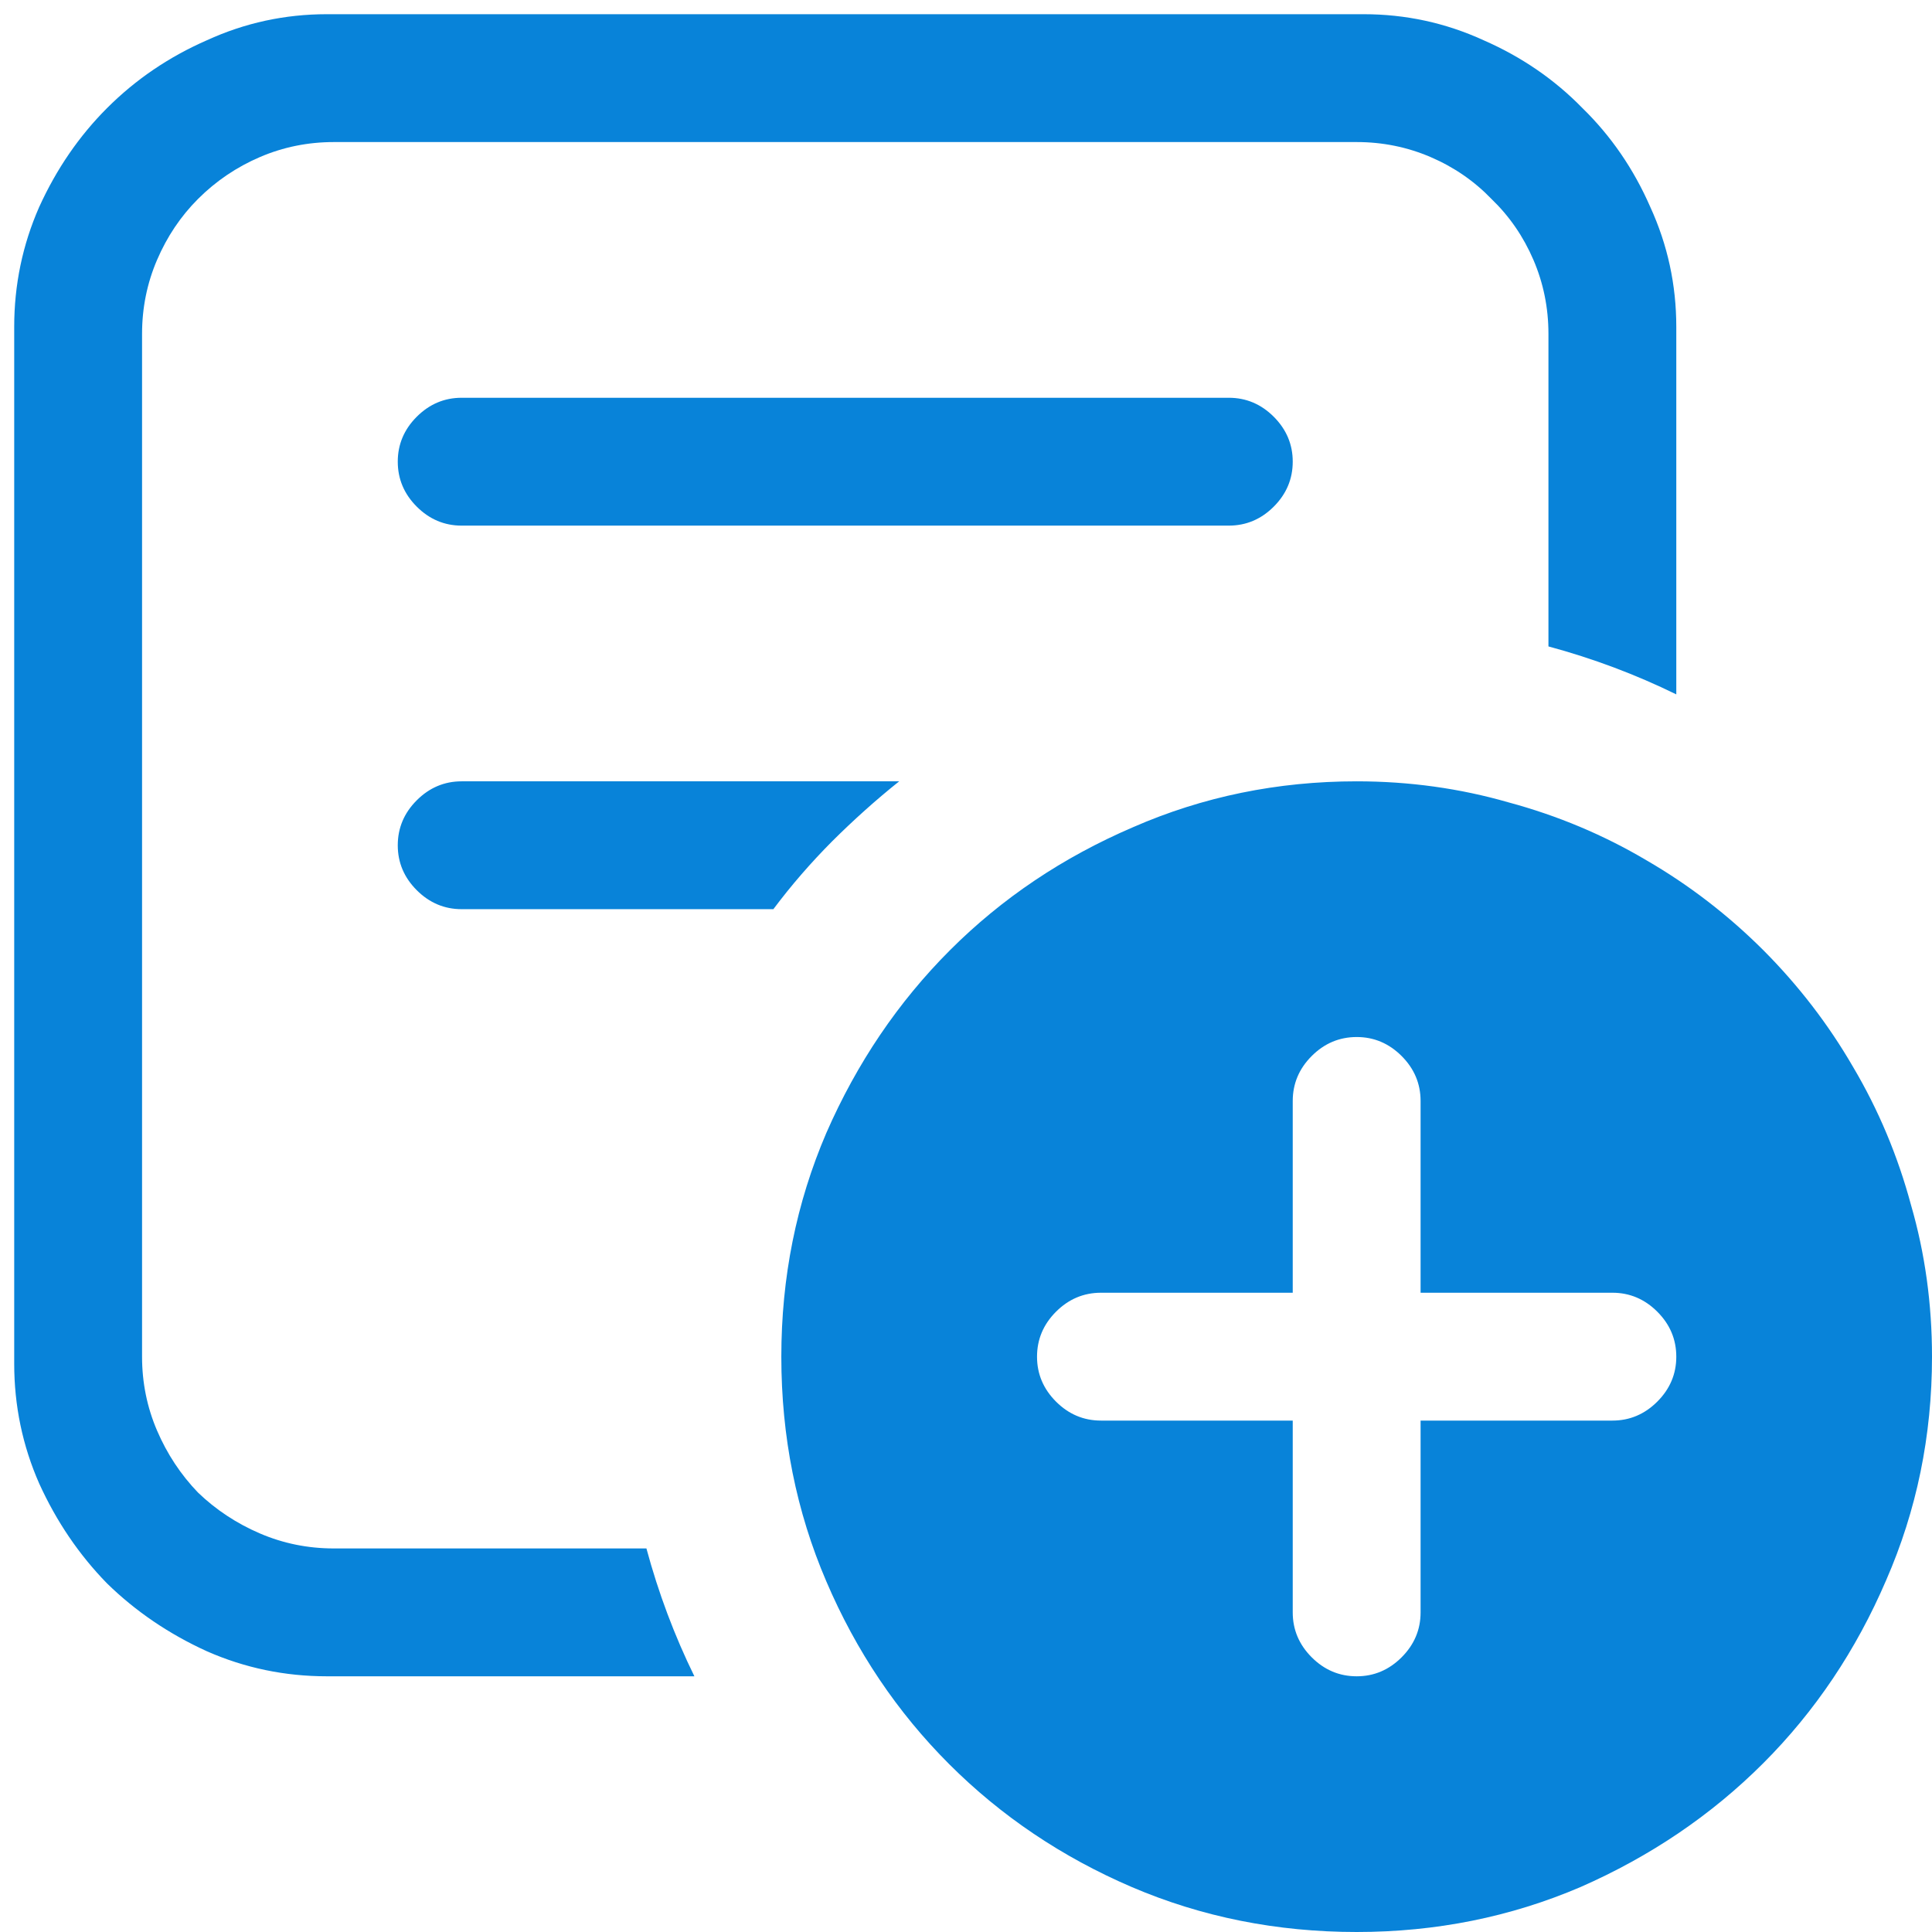
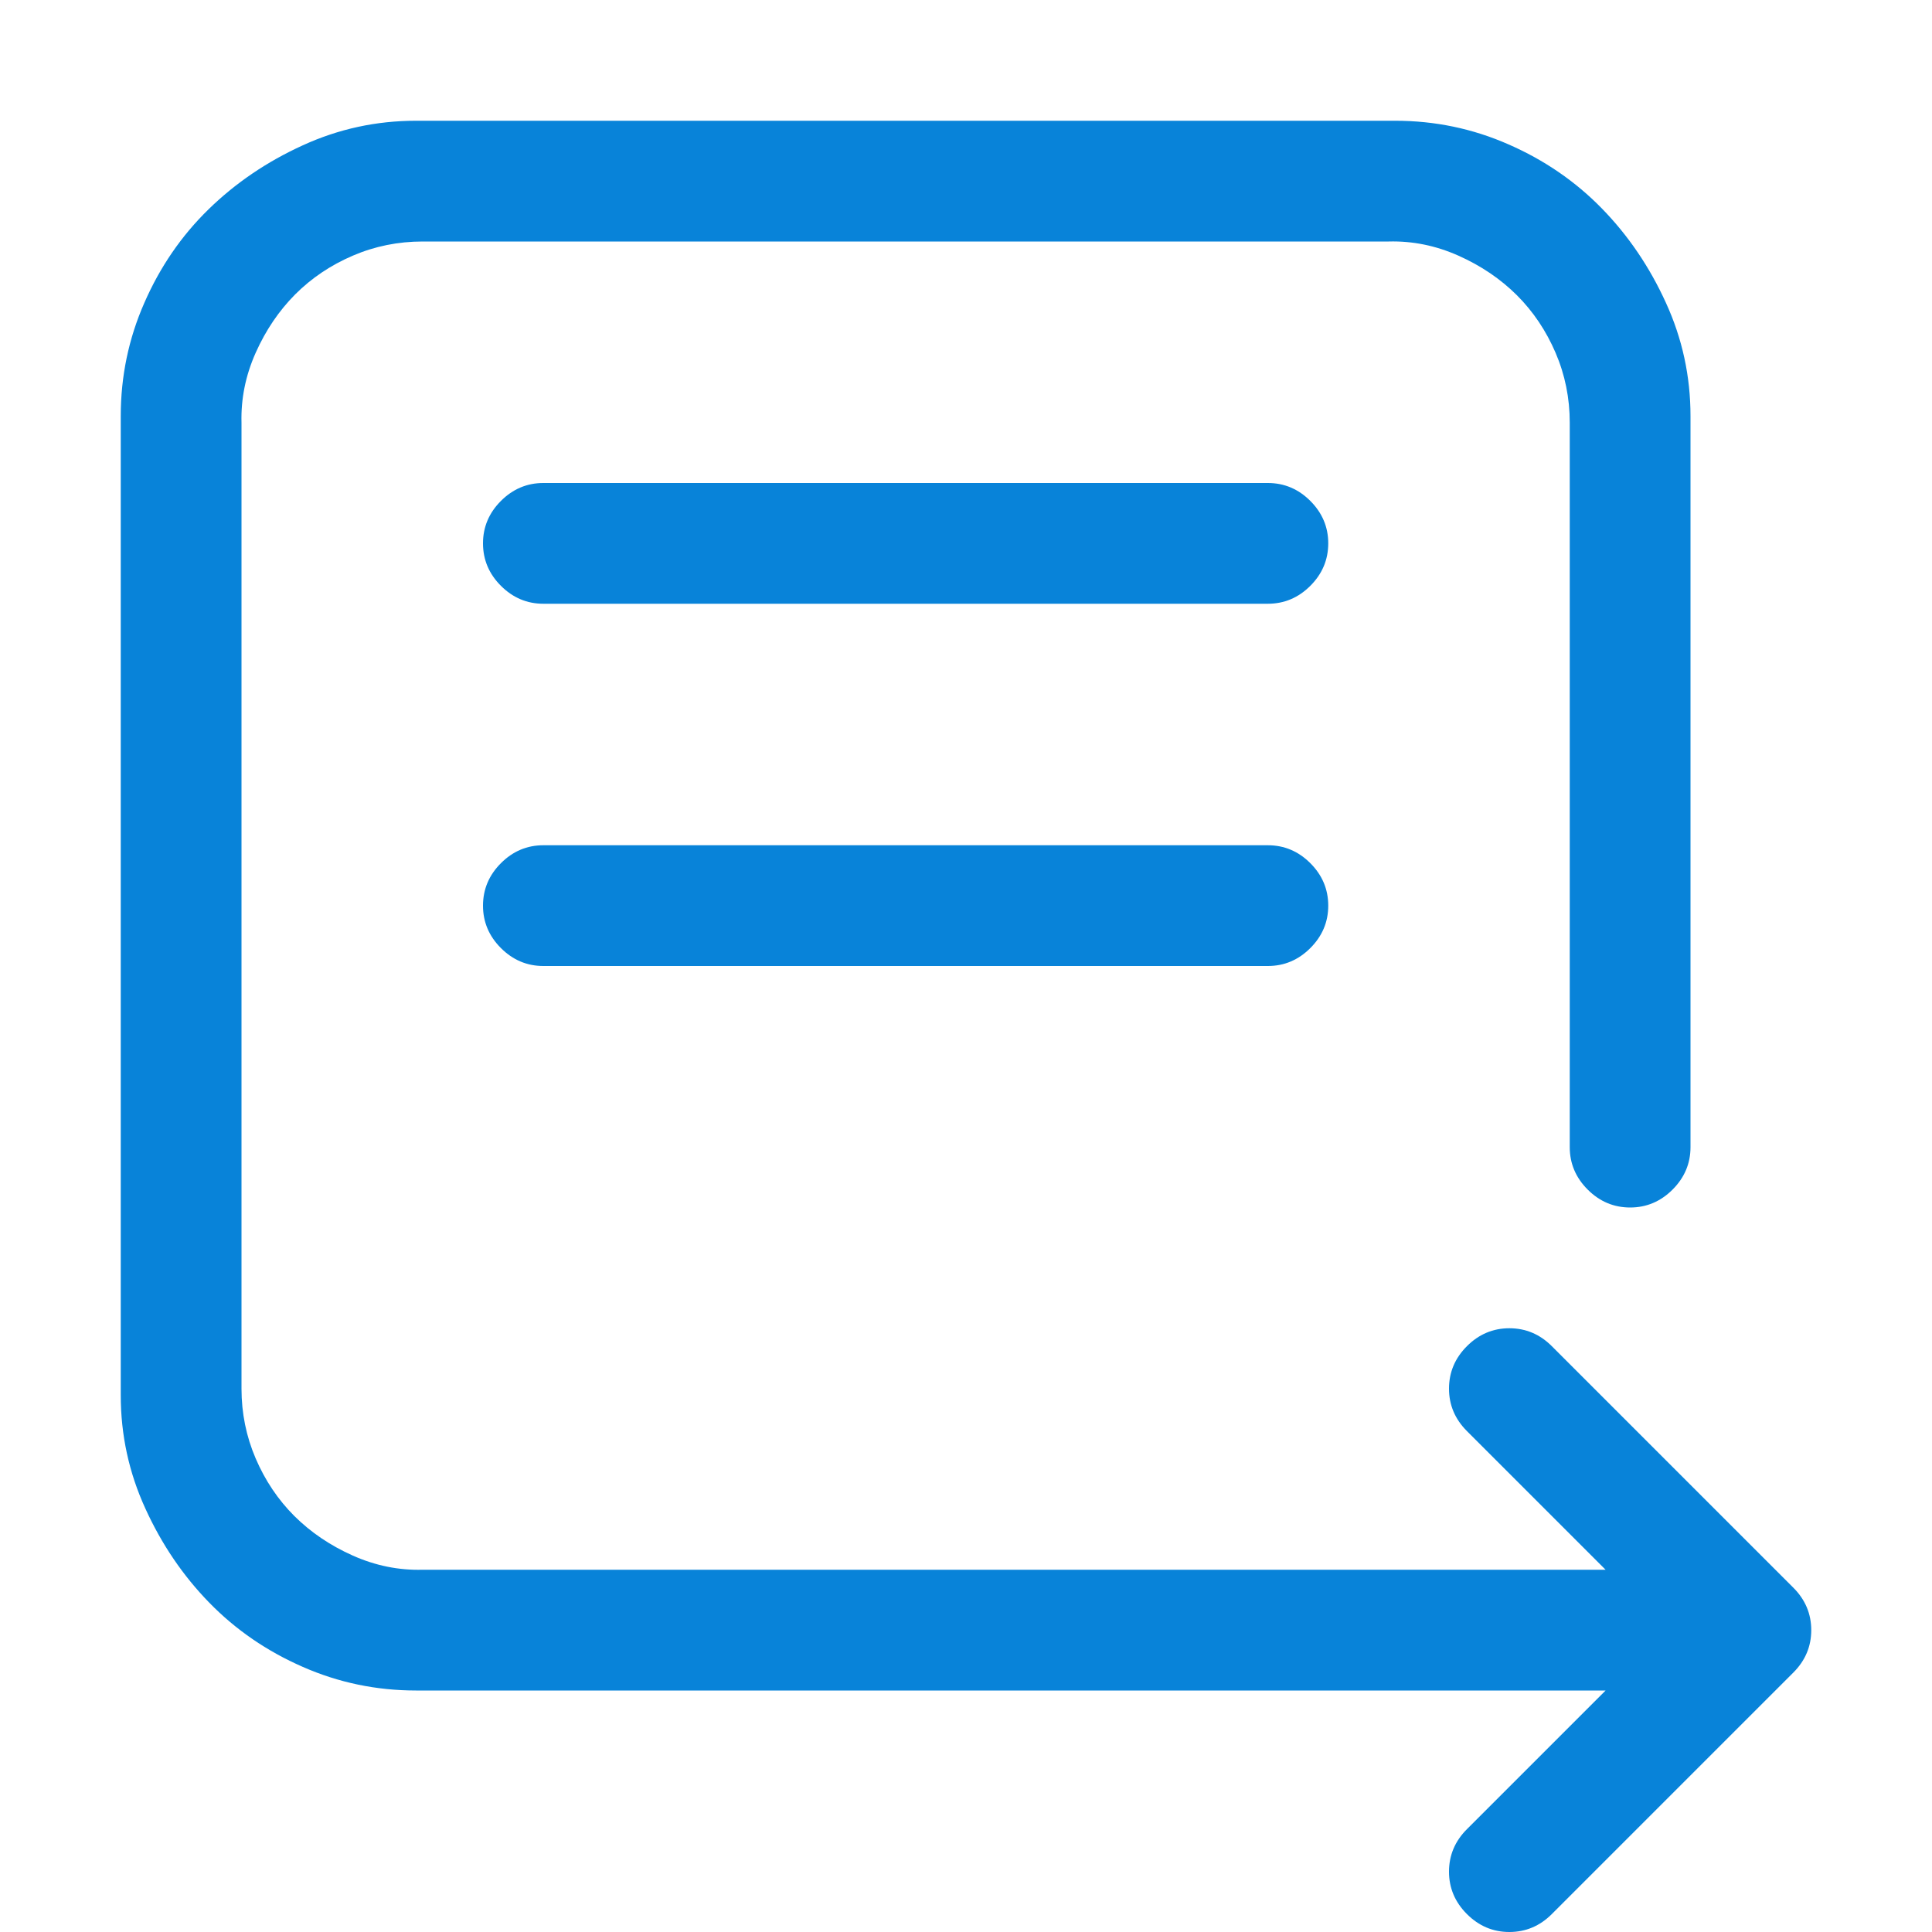
- <svg xmlns="http://www.w3.org/2000/svg" width="17" height="17" viewBox="0 0 17 17" fill="none">
-   <path d="M2.876 14.75C2.507 14.75 2.155 14.677 1.821 14.53C1.487 14.378 1.194 14.179 0.942 13.933C0.696 13.681 0.497 13.388 0.345 13.054C0.198 12.72 0.125 12.368 0.125 11.999V2.876C0.125 2.507 0.198 2.155 0.345 1.821C0.497 1.487 0.696 1.197 0.942 0.951C1.194 0.699 1.487 0.5 1.821 0.354C2.155 0.201 2.507 0.125 2.876 0.125H11.999C12.368 0.125 12.72 0.201 13.054 0.354C13.388 0.5 13.678 0.699 13.924 0.951C14.176 1.197 14.375 1.487 14.521 1.821C14.674 2.155 14.75 2.507 14.75 2.876V6.11C14.393 5.935 14.018 5.794 13.625 5.688V2.938C13.625 2.709 13.581 2.492 13.493 2.287C13.405 2.082 13.282 1.903 13.124 1.751C12.972 1.593 12.793 1.47 12.588 1.382C12.383 1.294 12.166 1.25 11.938 1.25H2.938C2.709 1.25 2.492 1.294 2.287 1.382C2.082 1.47 1.9 1.593 1.742 1.751C1.59 1.903 1.47 2.082 1.382 2.287C1.294 2.492 1.25 2.709 1.25 2.938V11.938C1.25 12.166 1.294 12.383 1.382 12.588C1.47 12.793 1.59 12.975 1.742 13.133C1.9 13.285 2.082 13.405 2.287 13.493C2.492 13.581 2.709 13.625 2.938 13.625H5.688C5.794 14.018 5.935 14.393 6.11 14.75H2.876ZM4.062 4.625C3.91 4.625 3.778 4.569 3.667 4.458C3.556 4.347 3.5 4.215 3.5 4.062C3.5 3.91 3.556 3.778 3.667 3.667C3.778 3.556 3.91 3.5 4.062 3.5H10.812C10.965 3.5 11.097 3.556 11.208 3.667C11.319 3.778 11.375 3.91 11.375 4.062C11.375 4.215 11.319 4.347 11.208 4.458C11.097 4.569 10.965 4.625 10.812 4.625H4.062ZM4.062 8C3.91 8 3.778 7.944 3.667 7.833C3.556 7.722 3.5 7.59 3.5 7.438C3.5 7.285 3.556 7.153 3.667 7.042C3.778 6.931 3.91 6.875 4.062 6.875H7.912C7.707 7.039 7.511 7.215 7.323 7.402C7.136 7.59 6.963 7.789 6.805 8H4.062ZM6.875 11.938C6.875 11.24 7.007 10.584 7.271 9.969C7.54 9.354 7.903 8.817 8.36 8.36C8.817 7.903 9.354 7.543 9.969 7.279C10.584 7.01 11.24 6.875 11.938 6.875C12.4 6.875 12.846 6.937 13.273 7.06C13.707 7.177 14.111 7.347 14.486 7.569C14.861 7.786 15.204 8.05 15.515 8.36C15.825 8.671 16.089 9.014 16.306 9.389C16.528 9.764 16.698 10.168 16.815 10.602C16.939 11.029 17 11.475 17 11.938C17 12.635 16.865 13.291 16.596 13.906C16.332 14.521 15.972 15.058 15.515 15.515C15.058 15.972 14.521 16.335 13.906 16.605C13.291 16.868 12.635 17 11.938 17C11.234 17 10.575 16.868 9.96 16.605C9.345 16.341 8.809 15.98 8.352 15.523C7.895 15.066 7.534 14.53 7.271 13.915C7.007 13.3 6.875 12.641 6.875 11.938ZM12.5 12.5H14.188C14.34 12.5 14.472 12.444 14.583 12.333C14.694 12.222 14.75 12.09 14.75 11.938C14.75 11.785 14.694 11.653 14.583 11.542C14.472 11.431 14.34 11.375 14.188 11.375H12.5V9.688C12.5 9.535 12.444 9.403 12.333 9.292C12.222 9.181 12.09 9.125 11.938 9.125C11.785 9.125 11.653 9.181 11.542 9.292C11.431 9.403 11.375 9.535 11.375 9.688V11.375H9.688C9.535 11.375 9.403 11.431 9.292 11.542C9.181 11.653 9.125 11.785 9.125 11.938C9.125 12.09 9.181 12.222 9.292 12.333C9.403 12.444 9.535 12.5 9.688 12.5H11.375V14.188C11.375 14.34 11.431 14.472 11.542 14.583C11.653 14.694 11.785 14.75 11.938 14.75C12.09 14.75 12.222 14.694 12.333 14.583C12.444 14.472 12.5 14.34 12.5 14.188V12.5Z" fill="#0883D9" />
+ <svg xmlns="http://www.w3.org/2000/svg" width="18" height="18" viewBox="0 0 18 18" fill="none">
+   <path d="M16.875 15.188C16.875 15.34 16.819 15.472 16.708 15.583L14.458 17.833C14.347 17.944 14.215 18 14.062 18C13.91 18 13.778 17.944 13.667 17.833C13.556 17.722 13.5 17.59 13.5 17.438C13.5 17.285 13.556 17.153 13.667 17.042L14.959 15.75H3.876C3.507 15.75 3.155 15.677 2.821 15.53C2.487 15.384 2.197 15.185 1.951 14.933C1.705 14.681 1.506 14.388 1.354 14.054C1.201 13.72 1.125 13.368 1.125 12.999V3.876C1.125 3.507 1.198 3.155 1.345 2.821C1.491 2.487 1.69 2.197 1.942 1.951C2.194 1.705 2.487 1.506 2.821 1.354C3.155 1.201 3.507 1.125 3.876 1.125H12.999C13.368 1.125 13.72 1.198 14.054 1.345C14.388 1.491 14.678 1.69 14.924 1.942C15.17 2.194 15.369 2.487 15.521 2.821C15.674 3.155 15.75 3.507 15.75 3.876V10.688C15.75 10.84 15.694 10.972 15.583 11.083C15.472 11.194 15.34 11.25 15.188 11.25C15.035 11.25 14.903 11.194 14.792 11.083C14.681 10.972 14.625 10.84 14.625 10.688V3.938C14.625 3.709 14.581 3.492 14.493 3.287C14.405 3.082 14.285 2.903 14.133 2.751C13.98 2.599 13.799 2.476 13.588 2.382C13.377 2.288 13.16 2.244 12.938 2.25H3.938C3.709 2.25 3.492 2.294 3.287 2.382C3.082 2.47 2.903 2.59 2.751 2.742C2.599 2.895 2.476 3.076 2.382 3.287C2.288 3.498 2.244 3.715 2.25 3.938V12.938C2.25 13.166 2.294 13.383 2.382 13.588C2.47 13.793 2.59 13.972 2.742 14.124C2.895 14.276 3.076 14.399 3.287 14.493C3.498 14.587 3.715 14.631 3.938 14.625H14.959L13.667 13.333C13.556 13.222 13.5 13.09 13.5 12.938C13.5 12.785 13.556 12.653 13.667 12.542C13.778 12.431 13.91 12.375 14.062 12.375C14.215 12.375 14.347 12.431 14.458 12.542L16.708 14.792C16.819 14.903 16.875 15.035 16.875 15.188ZM11.812 4.5C11.965 4.5 12.097 4.556 12.208 4.667C12.319 4.778 12.375 4.91 12.375 5.062C12.375 5.215 12.319 5.347 12.208 5.458C12.097 5.569 11.965 5.625 11.812 5.625H5.062C4.91 5.625 4.778 5.569 4.667 5.458C4.556 5.347 4.5 5.215 4.5 5.062C4.5 4.91 4.556 4.778 4.667 4.667C4.778 4.556 4.91 4.5 5.062 4.5H11.812ZM11.812 7.875C11.965 7.875 12.097 7.931 12.208 8.042C12.319 8.153 12.375 8.285 12.375 8.438C12.375 8.59 12.319 8.722 12.208 8.833C12.097 8.944 11.965 9 11.812 9H5.062C4.91 9 4.778 8.944 4.667 8.833C4.556 8.722 4.5 8.59 4.5 8.438C4.5 8.285 4.556 8.153 4.667 8.042C4.778 7.931 4.91 7.875 5.062 7.875H11.812Z" fill="#0883D9" />
</svg>
